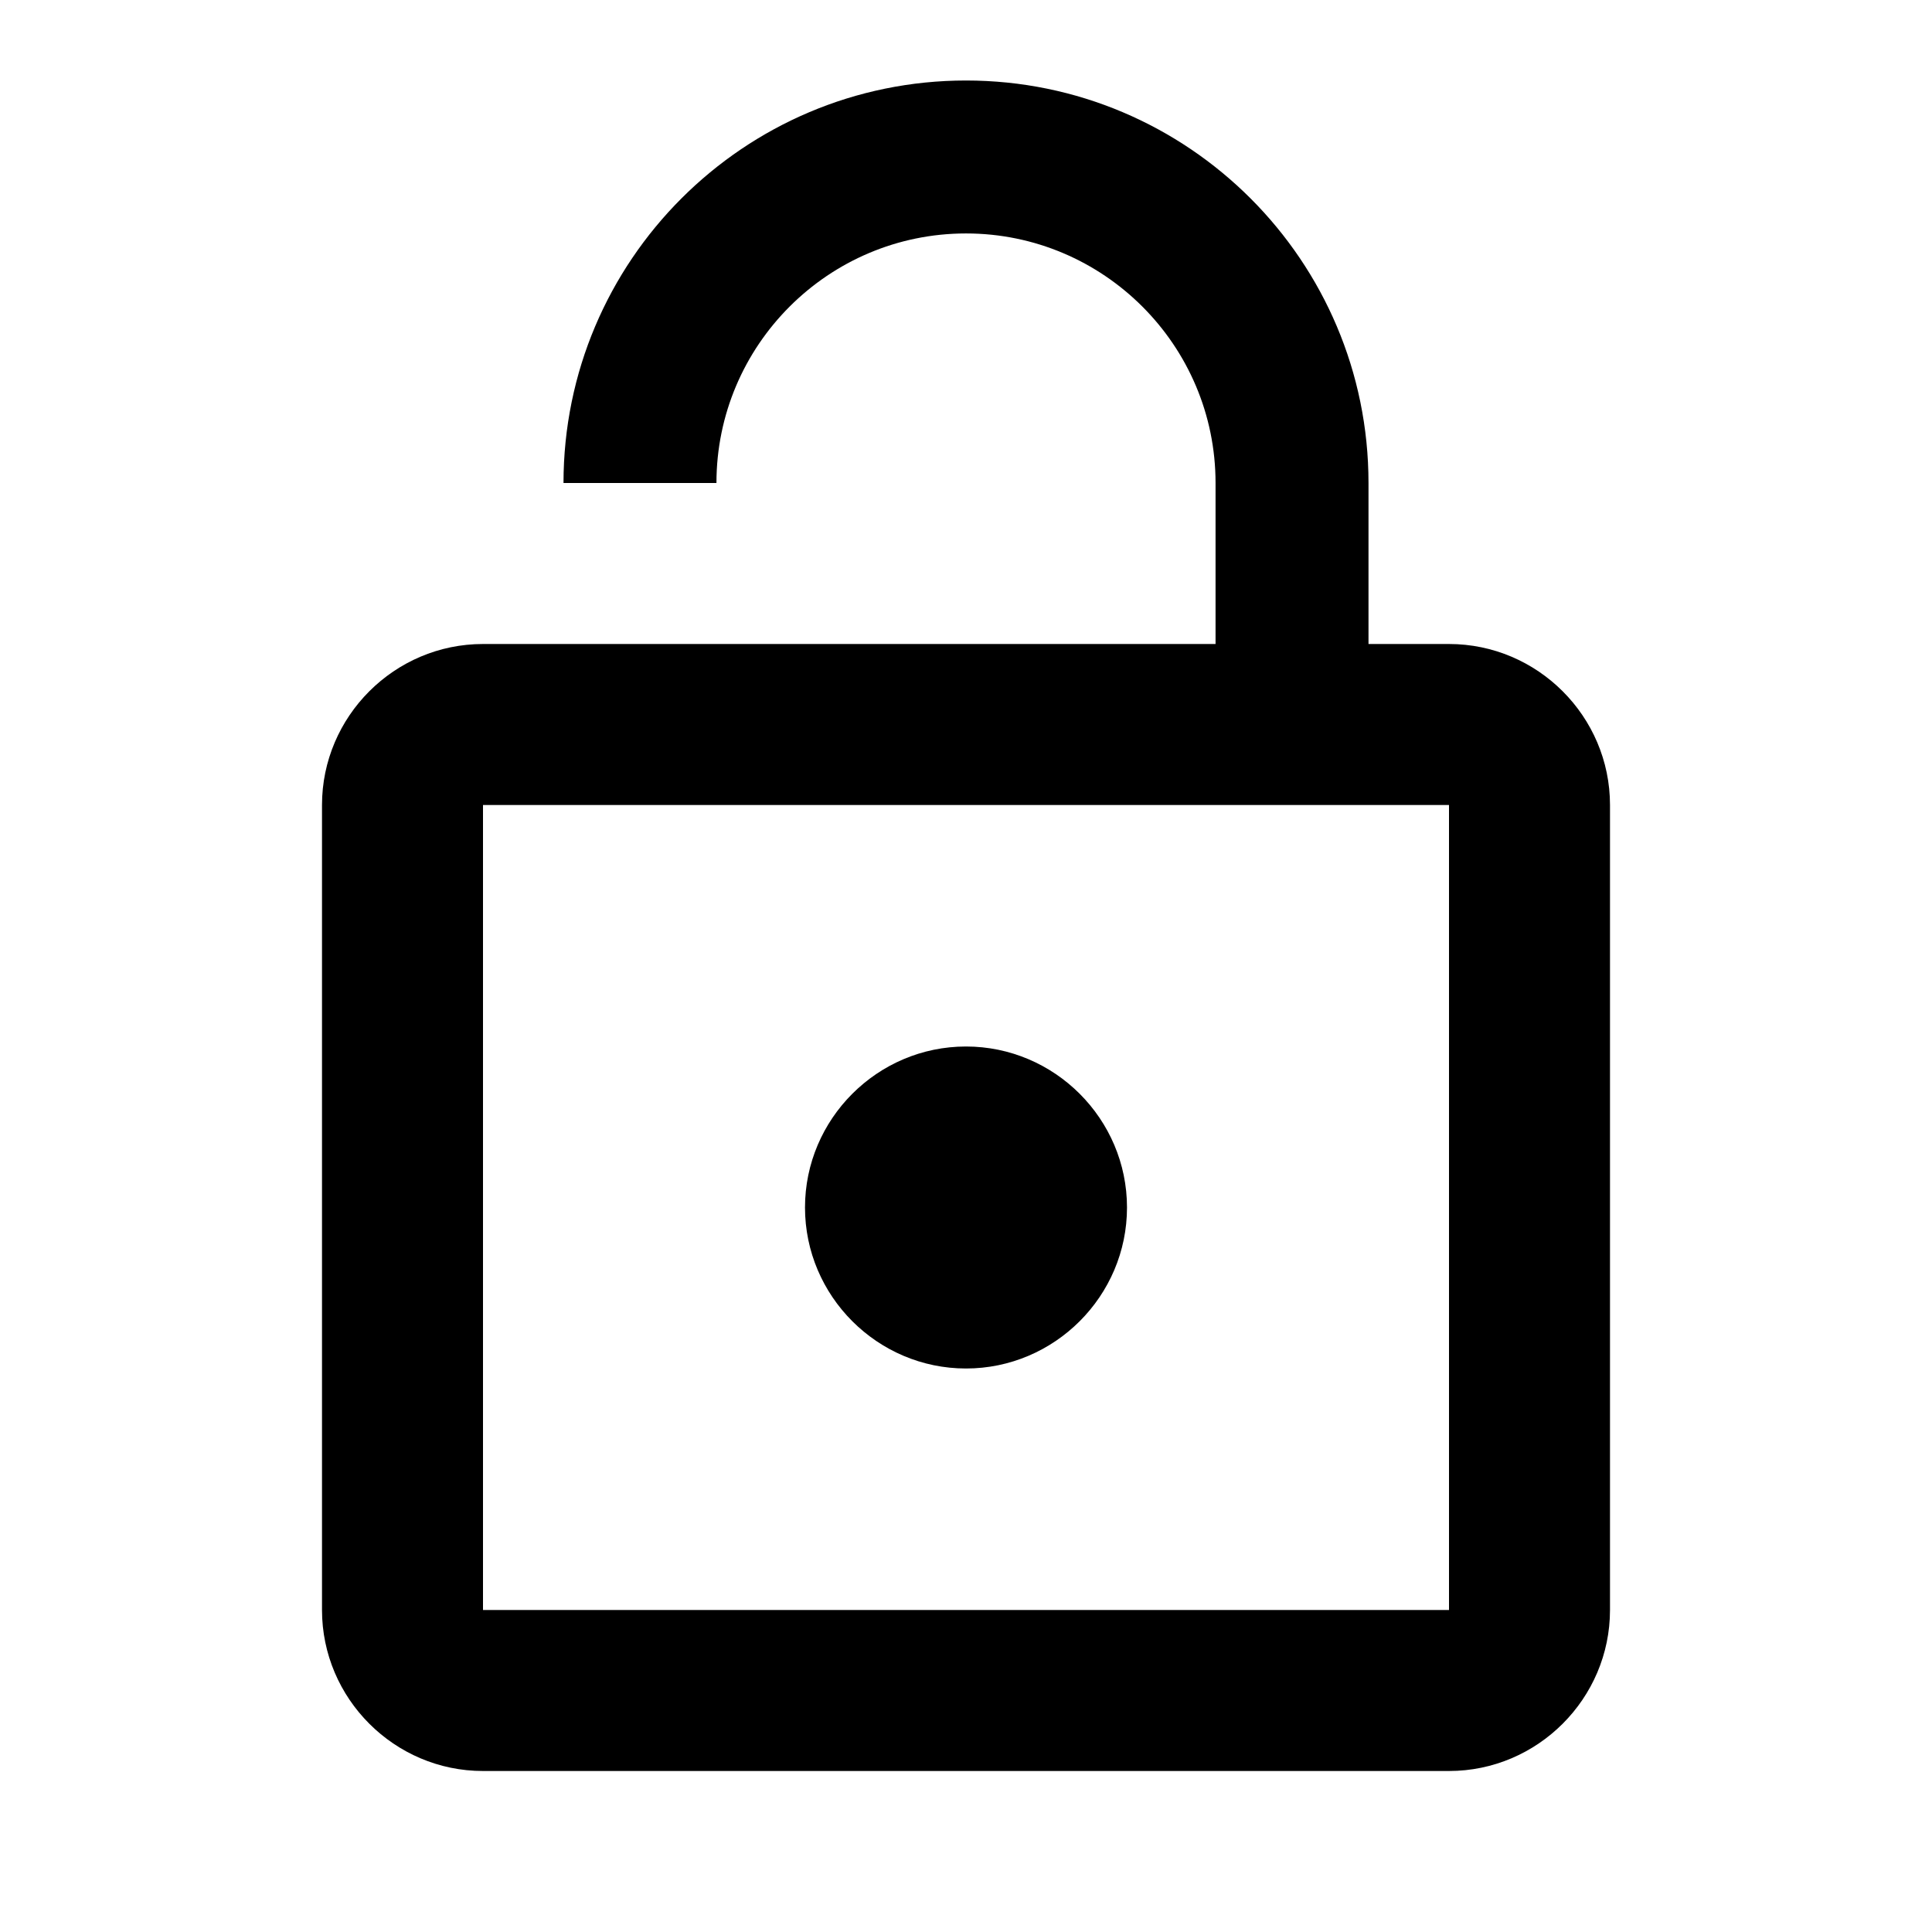
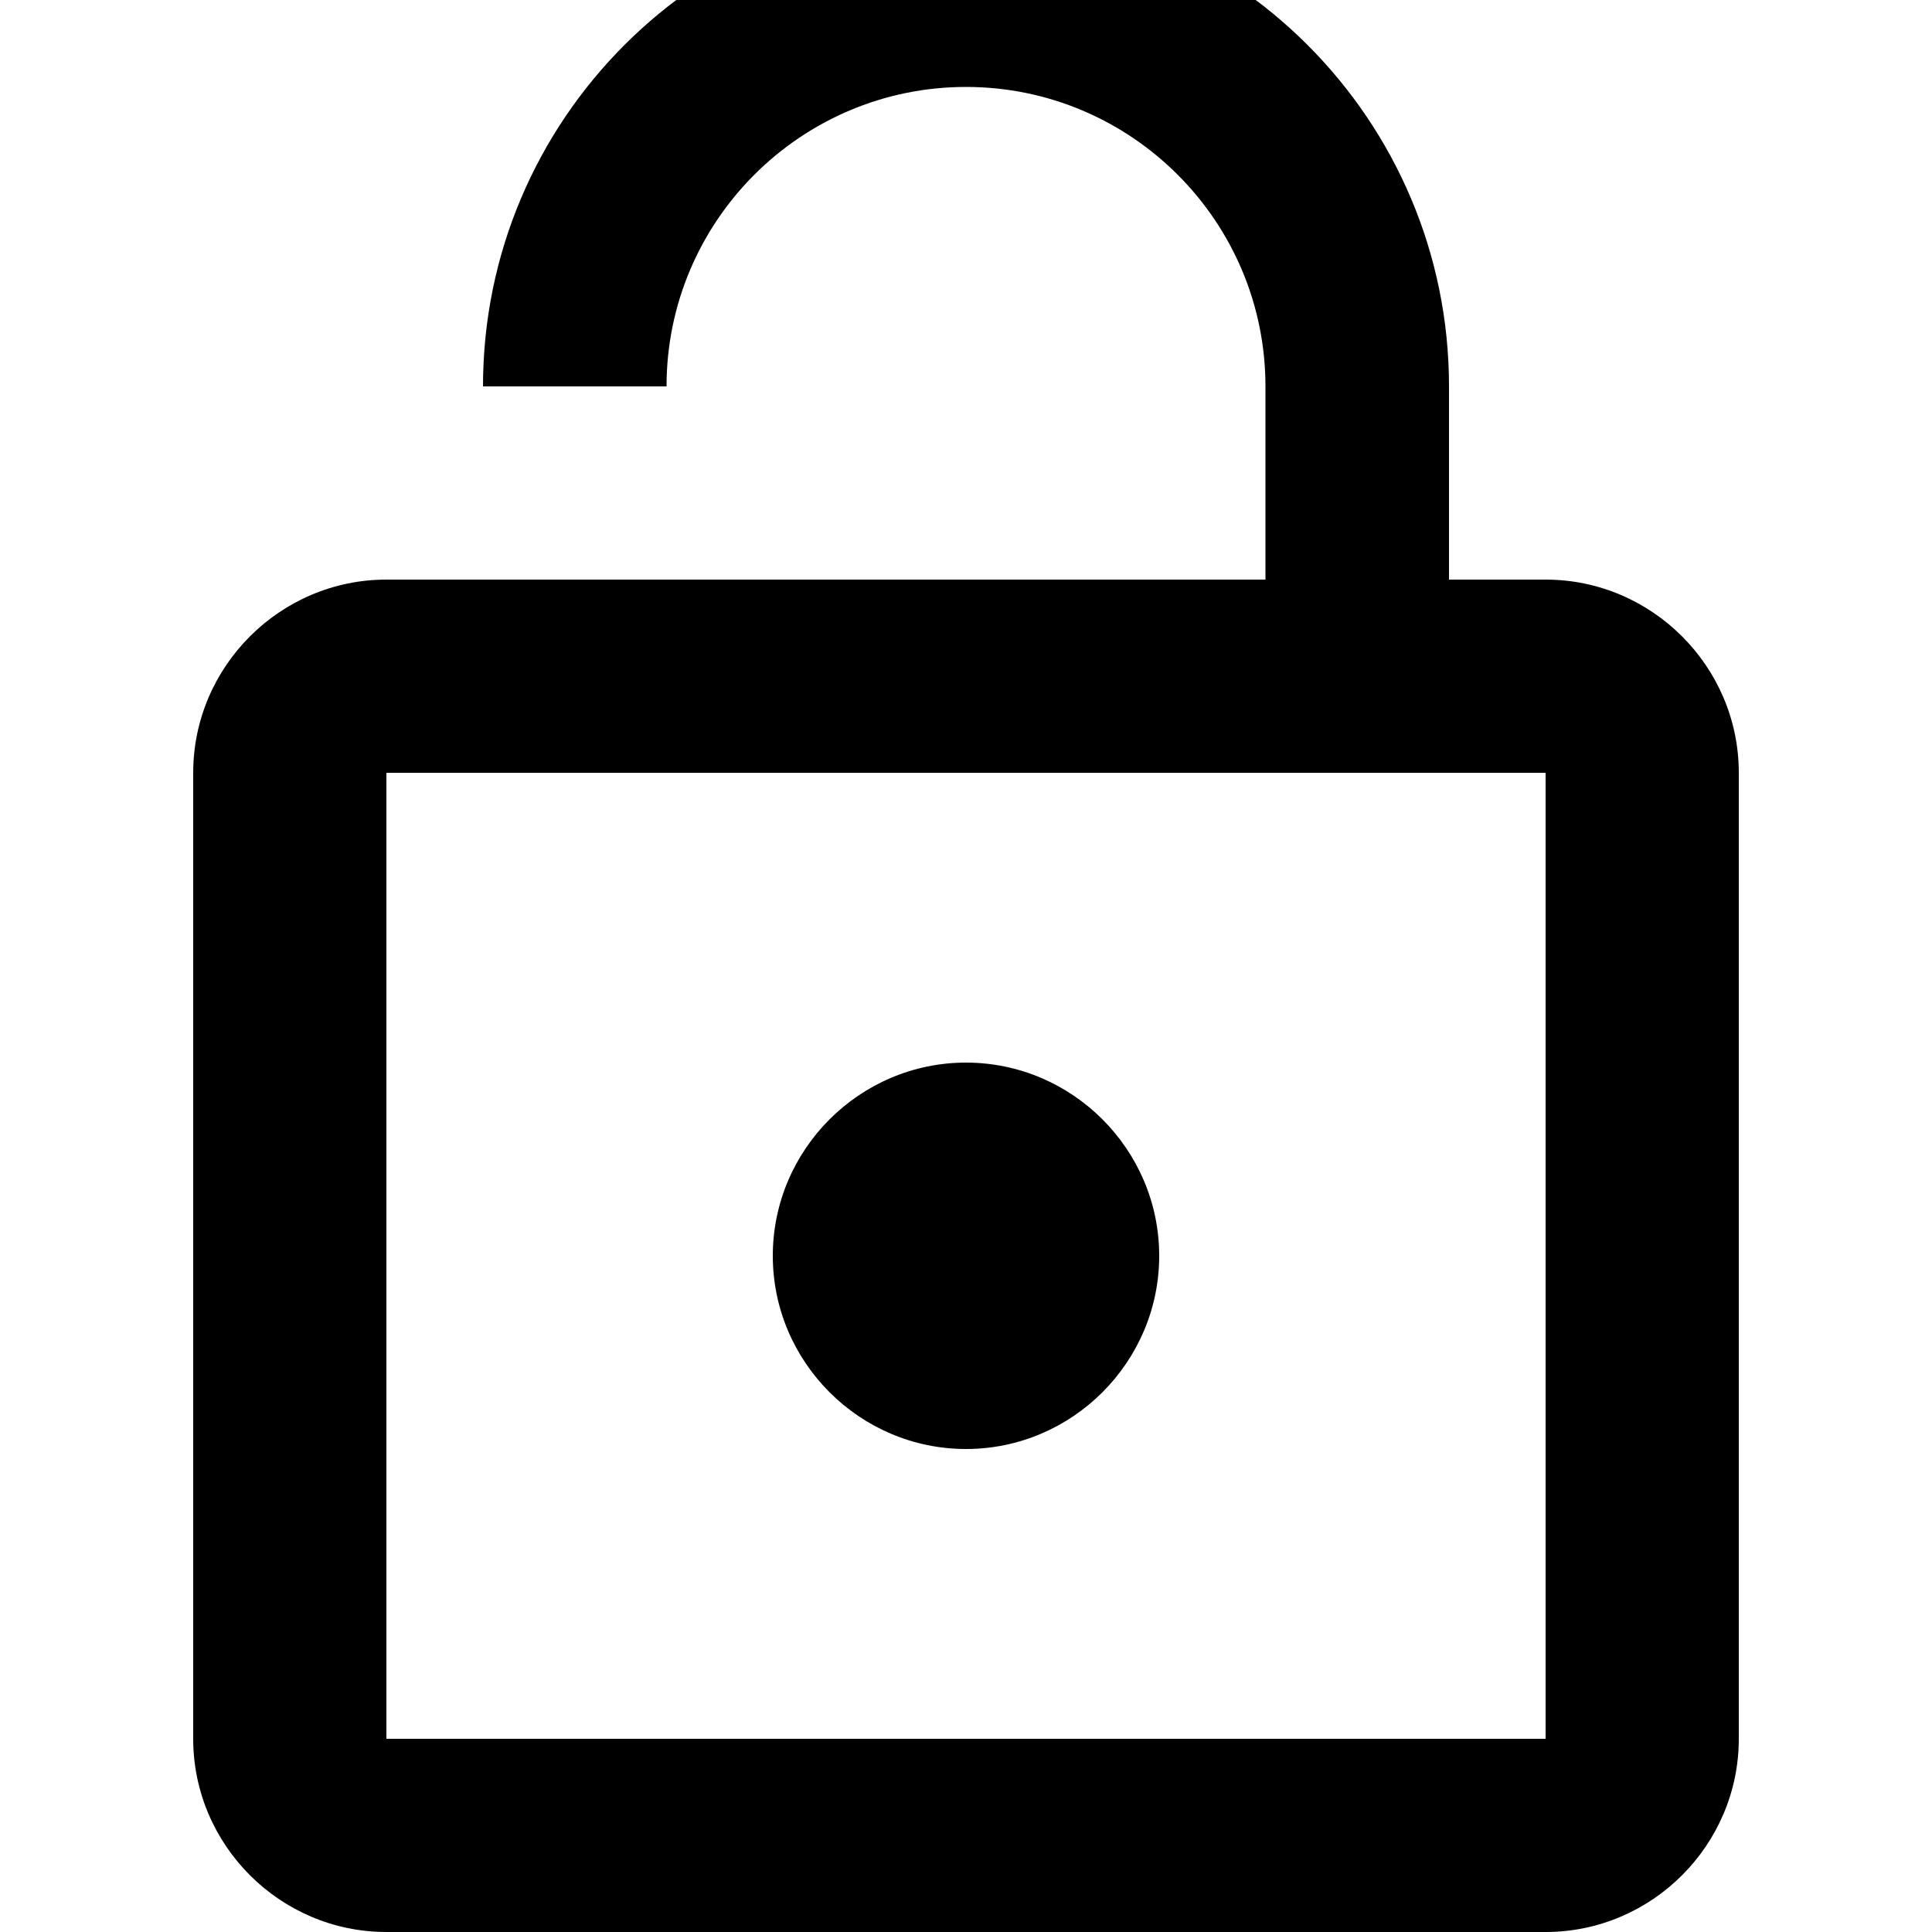
- <svg id="lock_open" viewBox="0 0 24 24">
+ <svg id="lock_open" viewBox="2 2 20 20">
  <path d="M12 17c1.1 0 2-.9 2-2s-.9-2-2-2-2 .9-2 2 .9 2 2 2zm6-9h-1V6c0-2.76-2.24-5-5-5S7 3.24 7 6h1.9c0-1.71 1.39-3.1 3.1-3.1 1.71 0 3.1 1.39 3.1 3.1v2H6c-1.1 0-2 .9-2 2v10c0 1.1.9 2 2 2h12c1.1 0 2-.9 2-2V10c0-1.1-.9-2-2-2zm0 12H6V10h12v10z" />
</svg>
